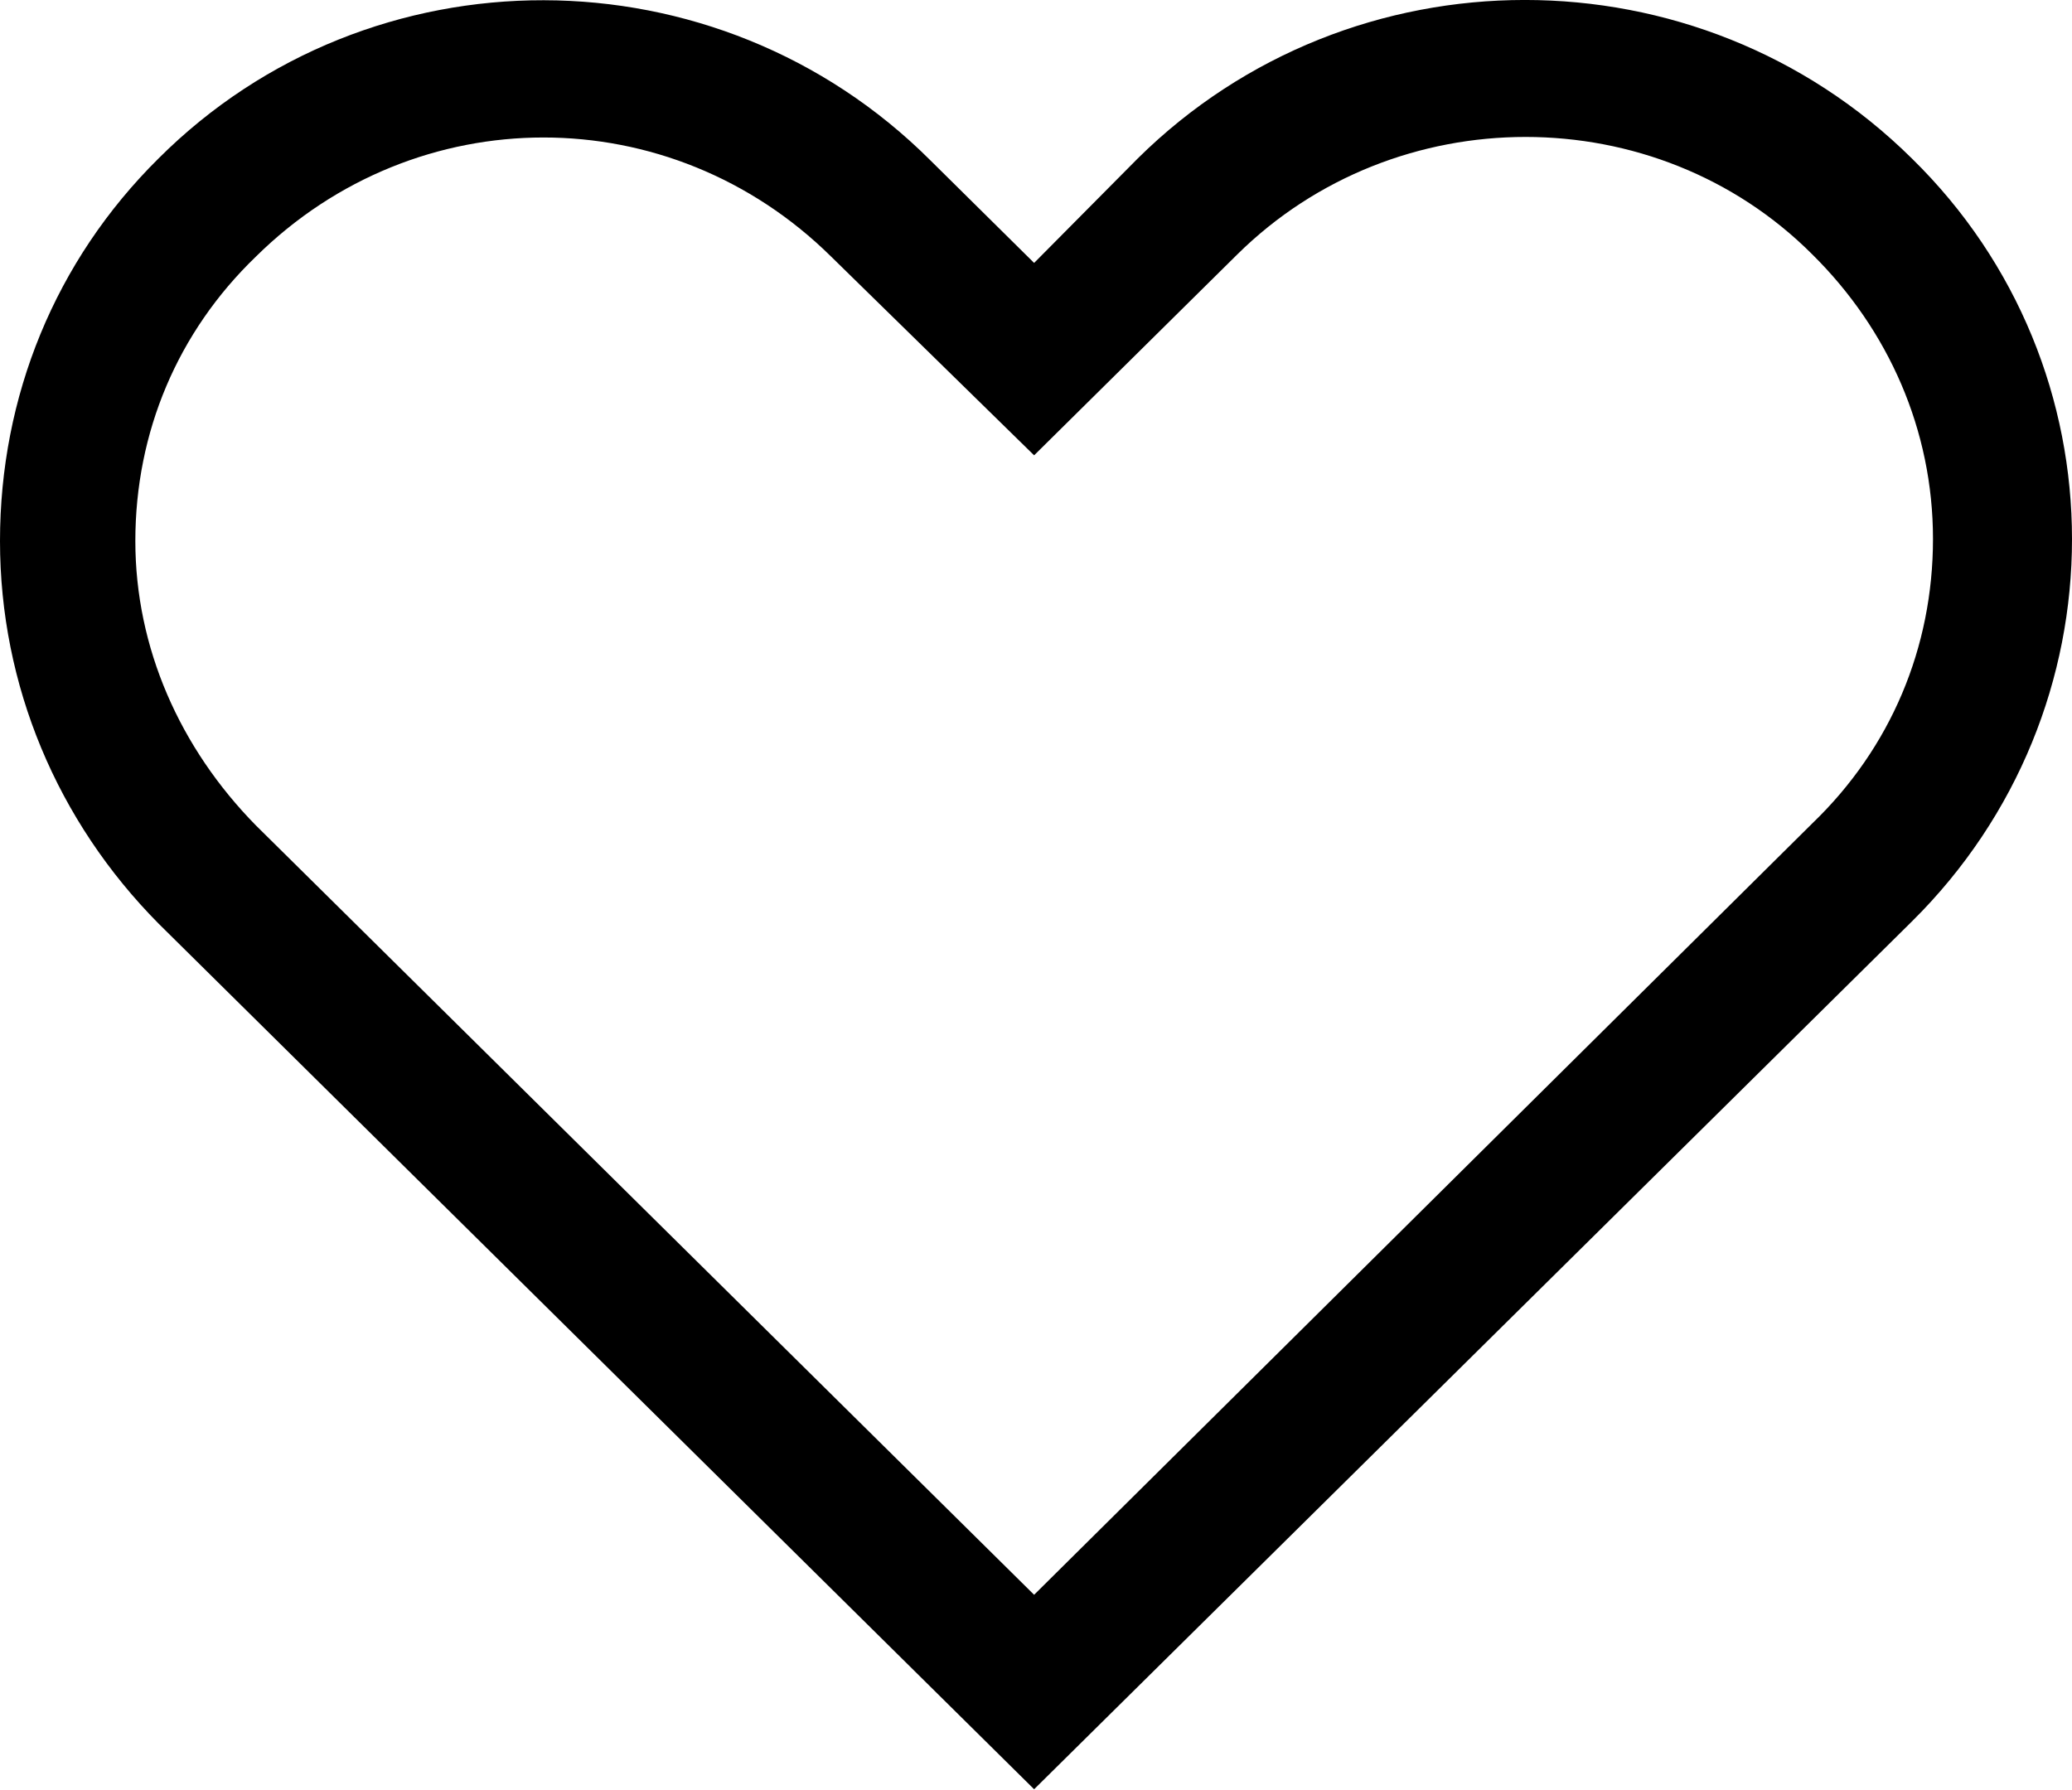
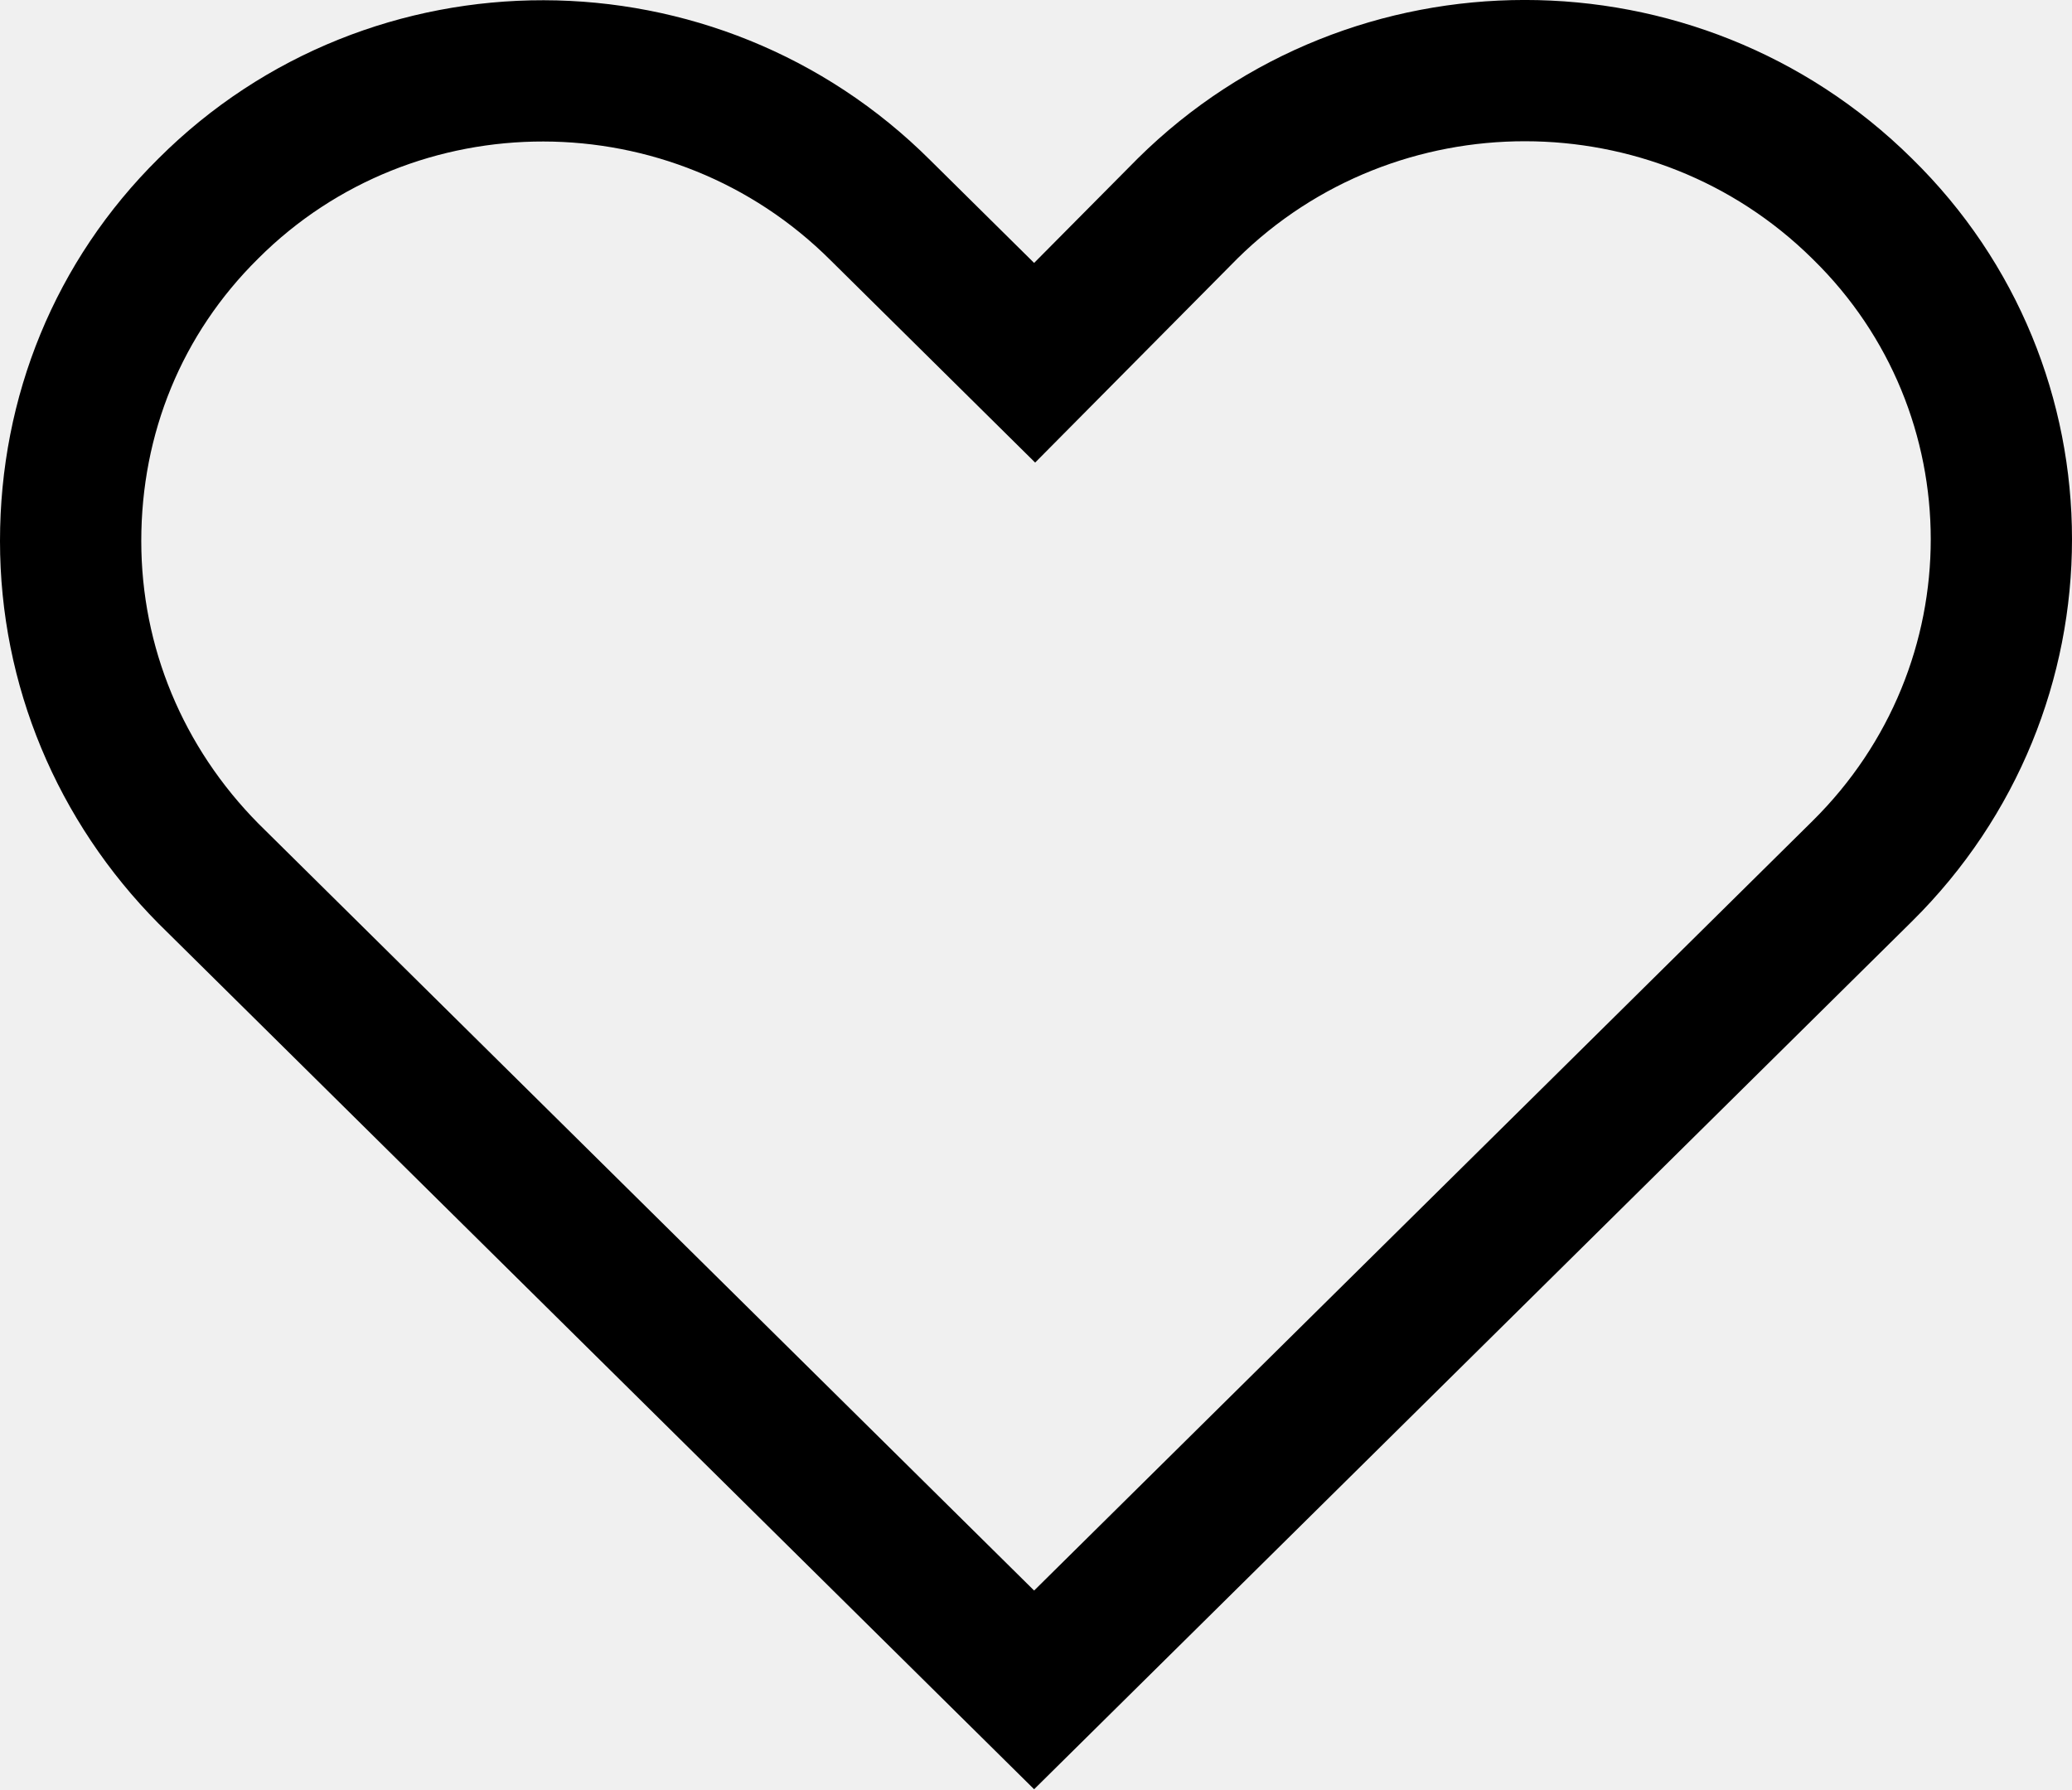
<svg xmlns="http://www.w3.org/2000/svg" width="22" height="19" viewBox="0 0 22 19" fill="none">
-   <rect width="22" height="19" fill="#E5E5E5" />
-   <rect width="1280" height="1217" transform="translate(-739 -1024)" fill="black" />
-   <rect x="-240" y="-312" width="282" height="361" rx="10" fill="white" />
-   <path d="M20.299 9.786C22.567 7.543 22.567 3.902 20.299 1.682C18.031 -0.561 14.349 -0.561 12.081 1.682L10.98 2.792L9.88 1.704C7.612 -0.561 3.93 -0.561 1.684 1.682C0.584 2.77 0 4.213 0 5.745C0 7.277 0.606 8.72 1.684 9.808L10.98 19L20.299 9.786ZM1.437 5.745C1.437 4.59 1.886 3.525 2.717 2.725C3.57 1.882 4.671 1.46 5.771 1.46C6.871 1.46 7.971 1.882 8.825 2.725L10.98 4.835L13.136 2.703C14.82 1.038 17.582 1.038 19.244 2.703C20.052 3.502 20.524 4.568 20.524 5.723C20.524 6.877 20.075 7.943 19.244 8.742L10.98 16.935L2.717 8.765C1.909 7.943 1.437 6.877 1.437 5.745Z" fill="black" />
+   <path fill-rule="evenodd" clip-rule="evenodd" d="M19.244 2.748C17.562 1.085 14.824 1.084 13.14 2.744L10.991 4.912L8.82 2.765C7.134 1.082 4.4 1.089 2.744 2.743L2.739 2.748C1.931 3.547 1.5 4.603 1.5 5.745C1.5 6.871 1.942 7.935 2.745 8.747L10.98 16.89L19.244 8.719C20.922 7.061 20.914 4.383 19.25 2.754L19.244 2.748ZM10.98 19L1.684 9.808C0.606 8.72 0 7.277 0 5.745C0 4.213 0.584 2.77 1.684 1.682C3.93 -0.561 7.612 -0.561 9.88 1.704L10.98 2.792L12.081 1.682C14.349 -0.561 18.031 -0.561 20.299 1.682C22.567 3.902 22.567 7.543 20.299 9.786L10.98 19Z" fill="black" />
</svg>
